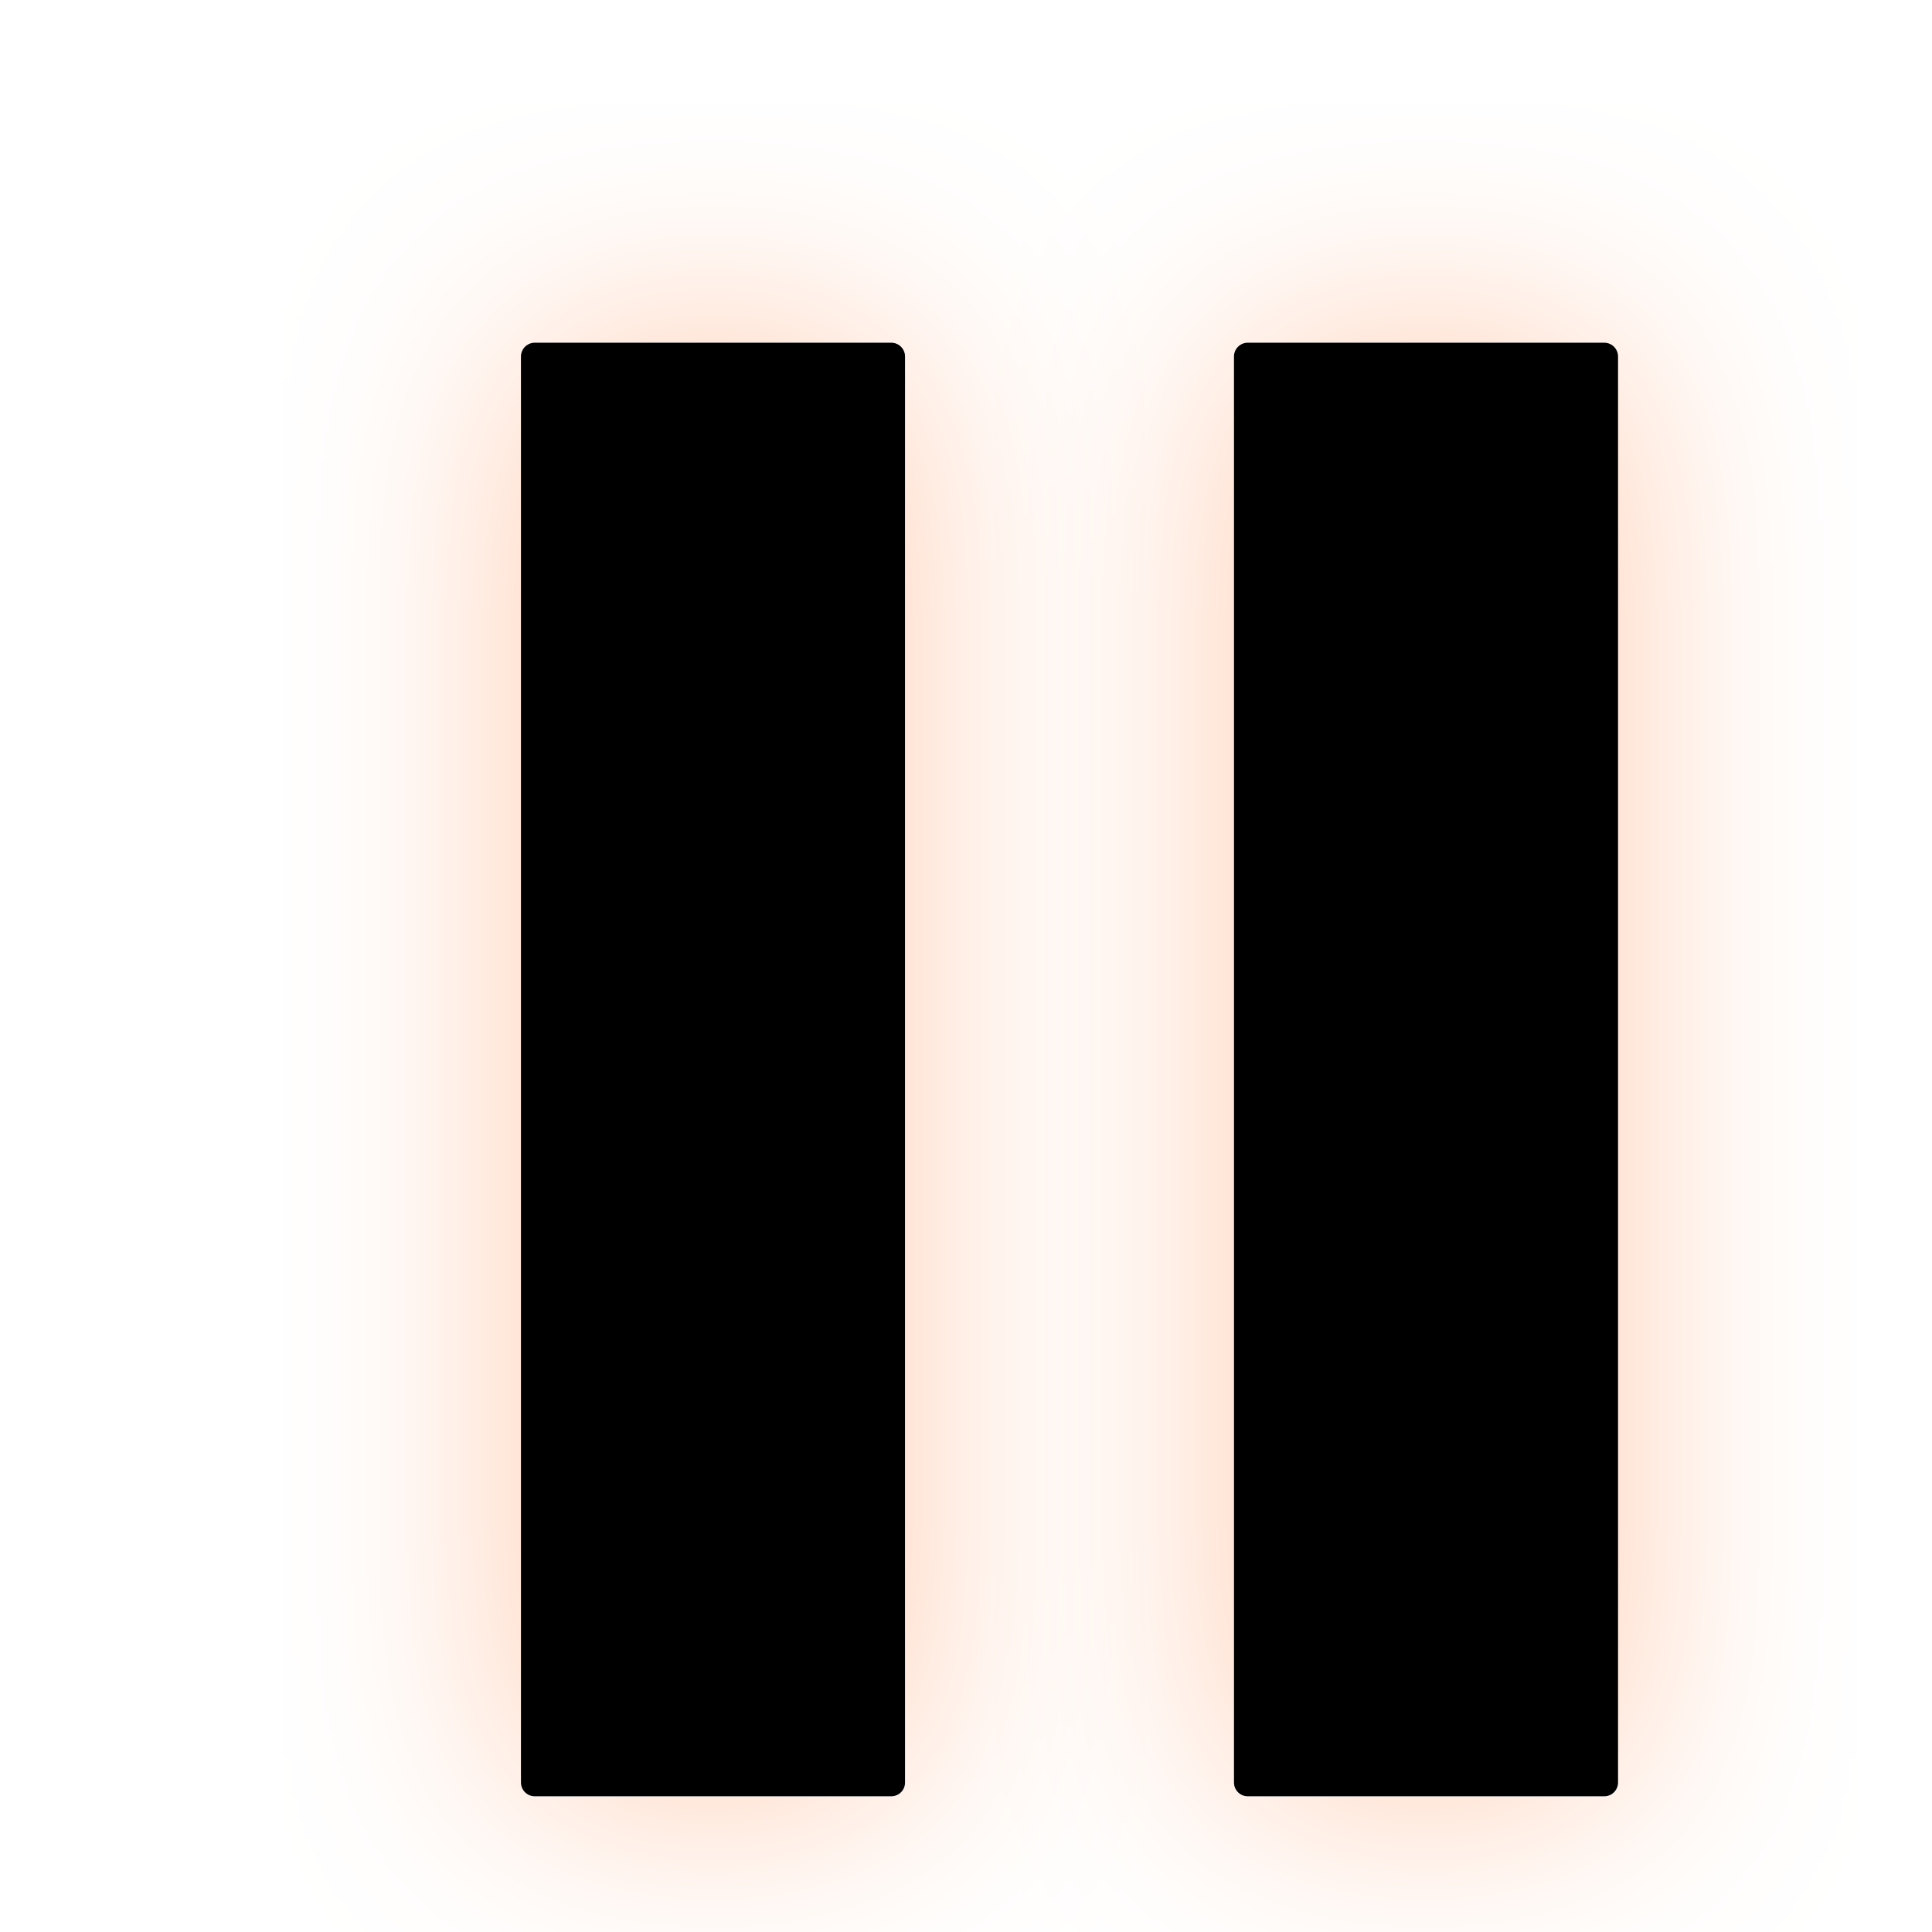
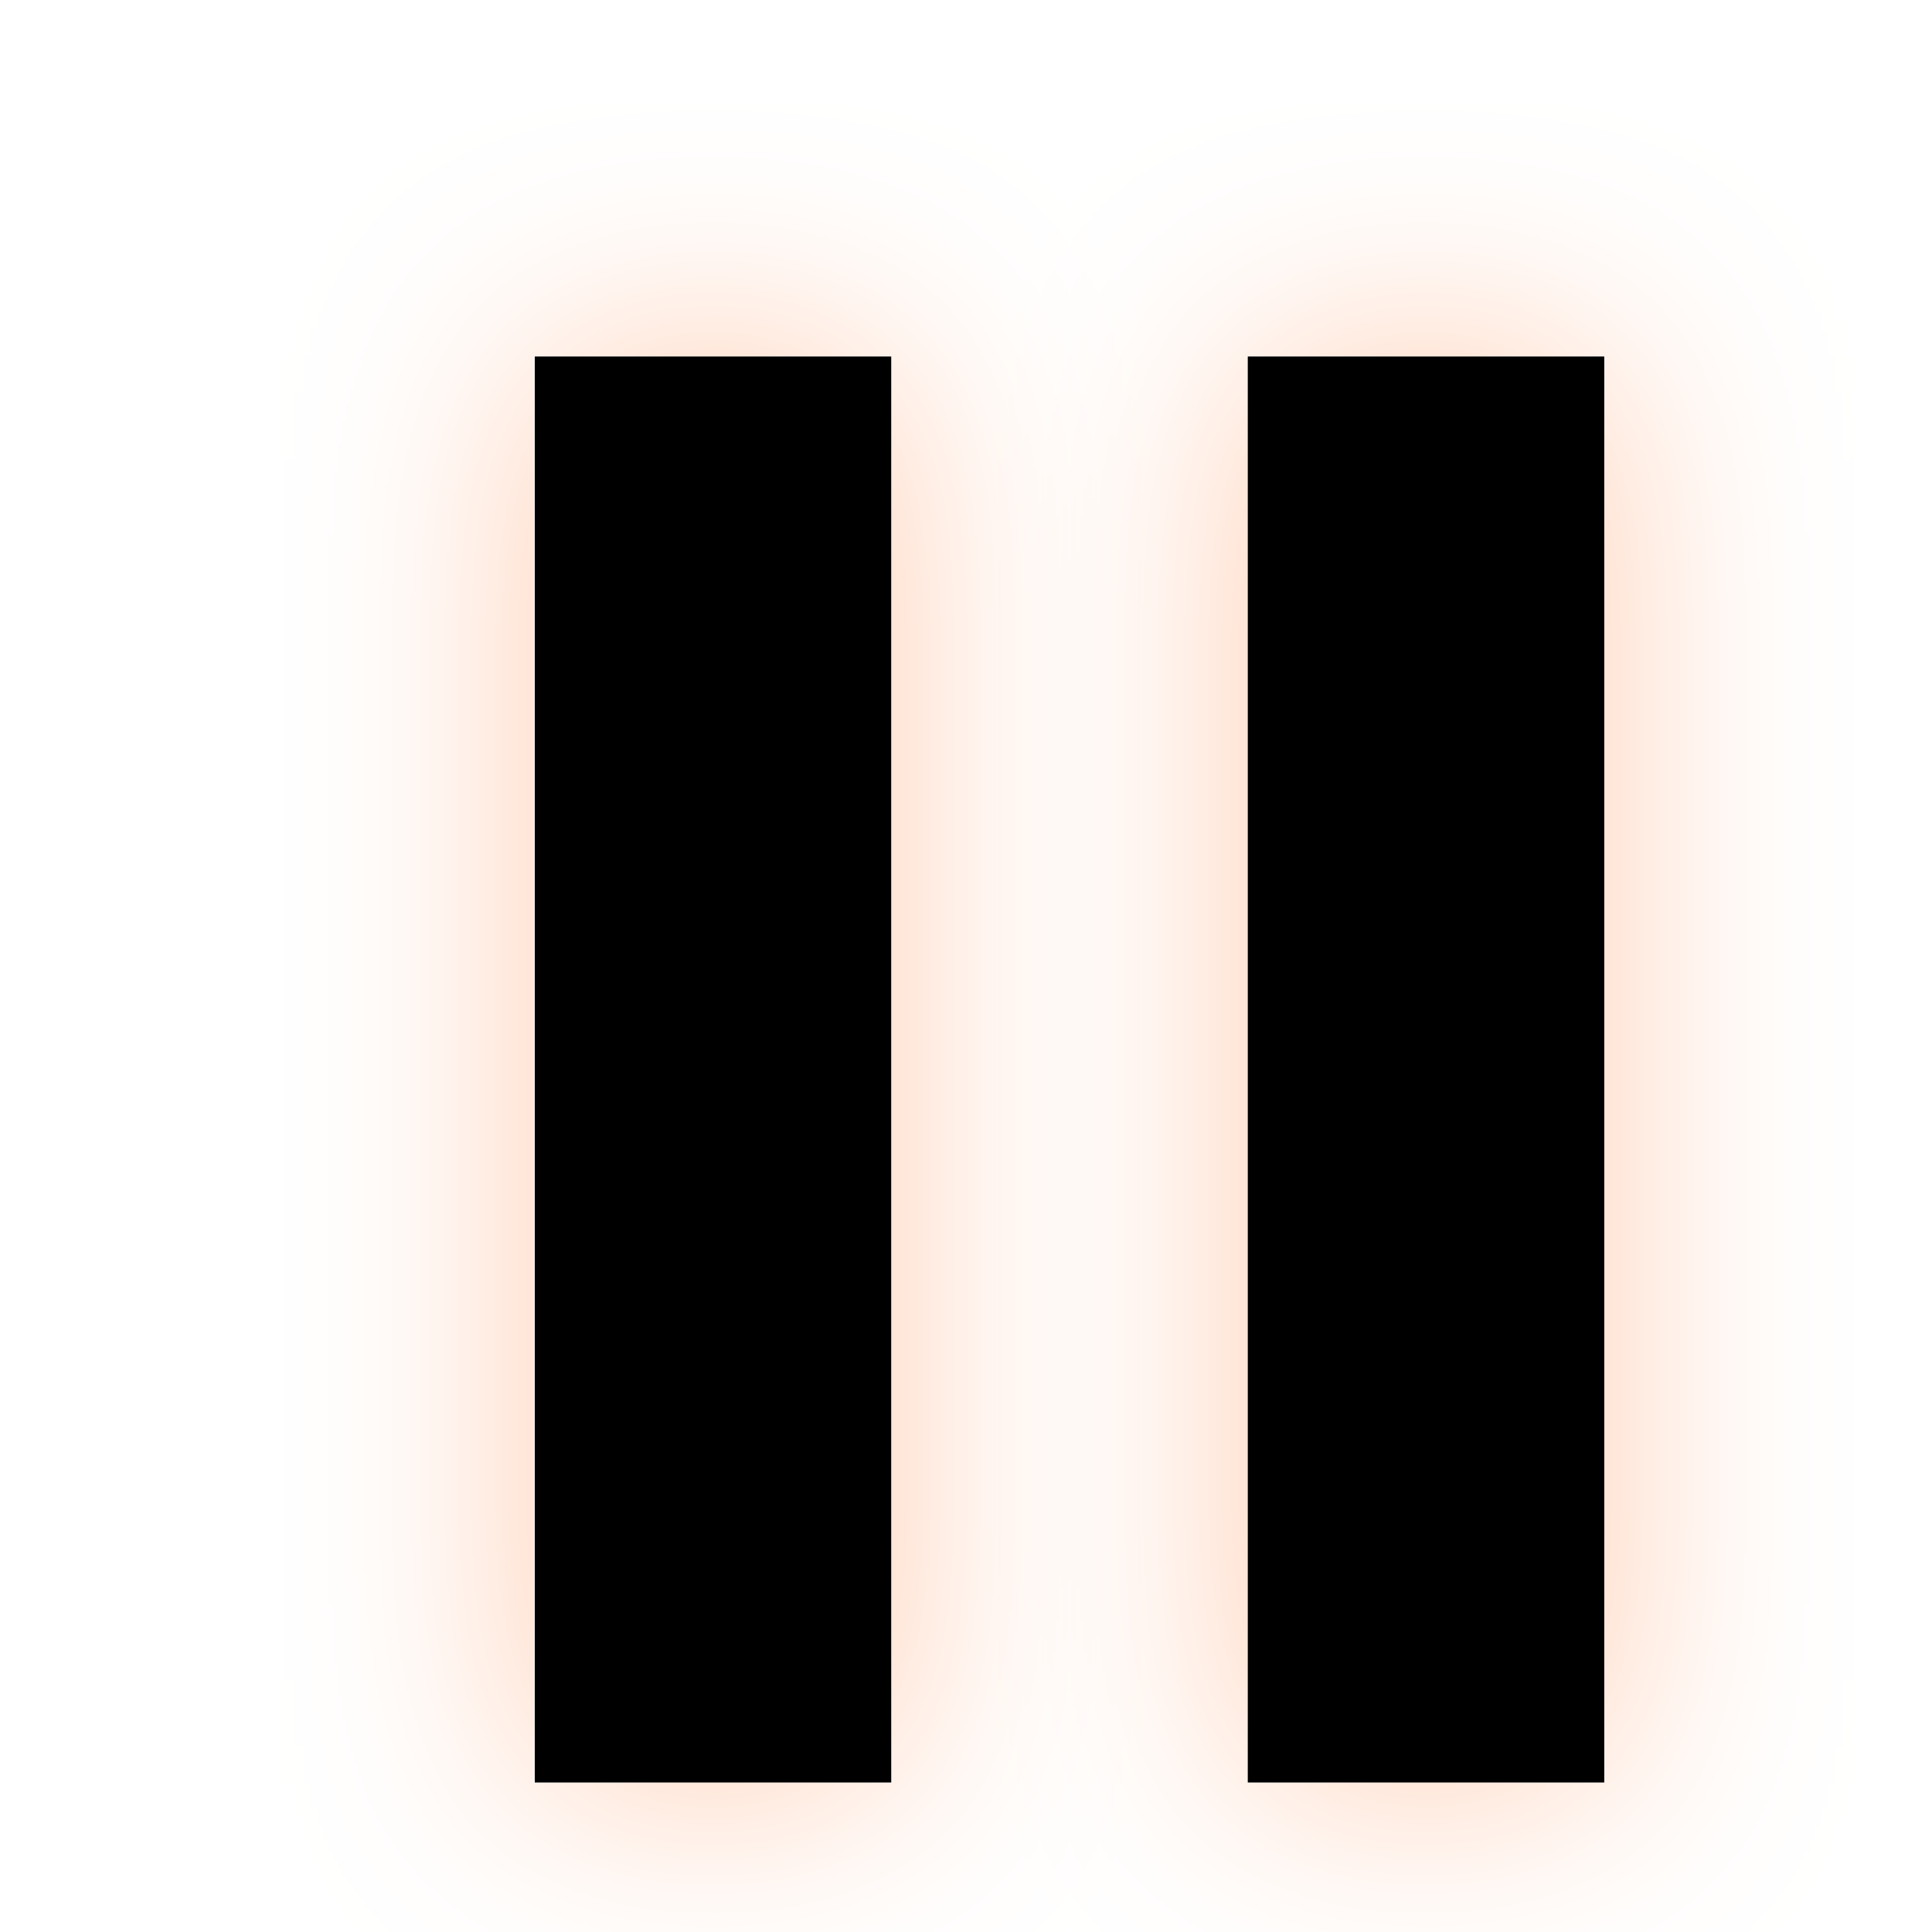
<svg xmlns="http://www.w3.org/2000/svg" width="140" height="140" viewBox="0 0 140 140" fill="none">
  <g filter="url(#filter0_d_202_134)">
    <path d="M64.583 25.833H38.75V129.167H64.583V25.833Z" fill="black" />
-     <path d="M64.583 25.833H38.75V129.167H64.583V25.833Z" stroke="black" stroke-width="2" stroke-linecap="round" stroke-linejoin="round" />
+     <path d="M64.583 25.833H38.75V129.167H64.583V25.833Z" stroke-linecap="round" stroke-linejoin="round" />
  </g>
  <g filter="url(#filter1_d_202_134)">
    <path d="M116.25 25.833H90.417V129.167H116.25V25.833Z" fill="black" />
-     <path d="M116.25 25.833H90.417V129.167H116.25V25.833Z" stroke="black" stroke-width="2" stroke-linecap="round" stroke-linejoin="round" />
+     <path d="M116.25 25.833H90.417V129.167H116.25V25.833Z" stroke-linecap="round" stroke-linejoin="round" />
  </g>
  <defs>
    <filter id="filter0_d_202_134" x="20.45" y="7.533" width="62.433" height="139.933" filterUnits="userSpaceOnUse" color-interpolation-filters="sRGB">
      <feFlood flood-opacity="0" result="BackgroundImageFix" />
      <feColorMatrix in="SourceAlpha" type="matrix" values="0 0 0 0 0 0 0 0 0 0 0 0 0 0 0 0 0 0 127 0" result="hardAlpha" />
      <feOffset />
      <feGaussianBlur stdDeviation="8.65" />
      <feComposite in2="hardAlpha" operator="out" />
      <feColorMatrix type="matrix" values="0 0 0 0 1 0 0 0 0 0.797 0 0 0 0 0.688 0 0 0 1 0" />
      <feBlend mode="normal" in2="BackgroundImageFix" result="effect1_dropShadow_202_134" />
      <feBlend mode="normal" in="SourceGraphic" in2="effect1_dropShadow_202_134" result="shape" />
    </filter>
    <filter id="filter1_d_202_134" x="72.117" y="7.533" width="62.433" height="139.933" filterUnits="userSpaceOnUse" color-interpolation-filters="sRGB">
      <feFlood flood-opacity="0" result="BackgroundImageFix" />
      <feColorMatrix in="SourceAlpha" type="matrix" values="0 0 0 0 0 0 0 0 0 0 0 0 0 0 0 0 0 0 127 0" result="hardAlpha" />
      <feOffset />
      <feGaussianBlur stdDeviation="8.65" />
      <feComposite in2="hardAlpha" operator="out" />
      <feColorMatrix type="matrix" values="0 0 0 0 1 0 0 0 0 0.797 0 0 0 0 0.688 0 0 0 1 0" />
      <feBlend mode="normal" in2="BackgroundImageFix" result="effect1_dropShadow_202_134" />
      <feBlend mode="normal" in="SourceGraphic" in2="effect1_dropShadow_202_134" result="shape" />
    </filter>
  </defs>
</svg>
